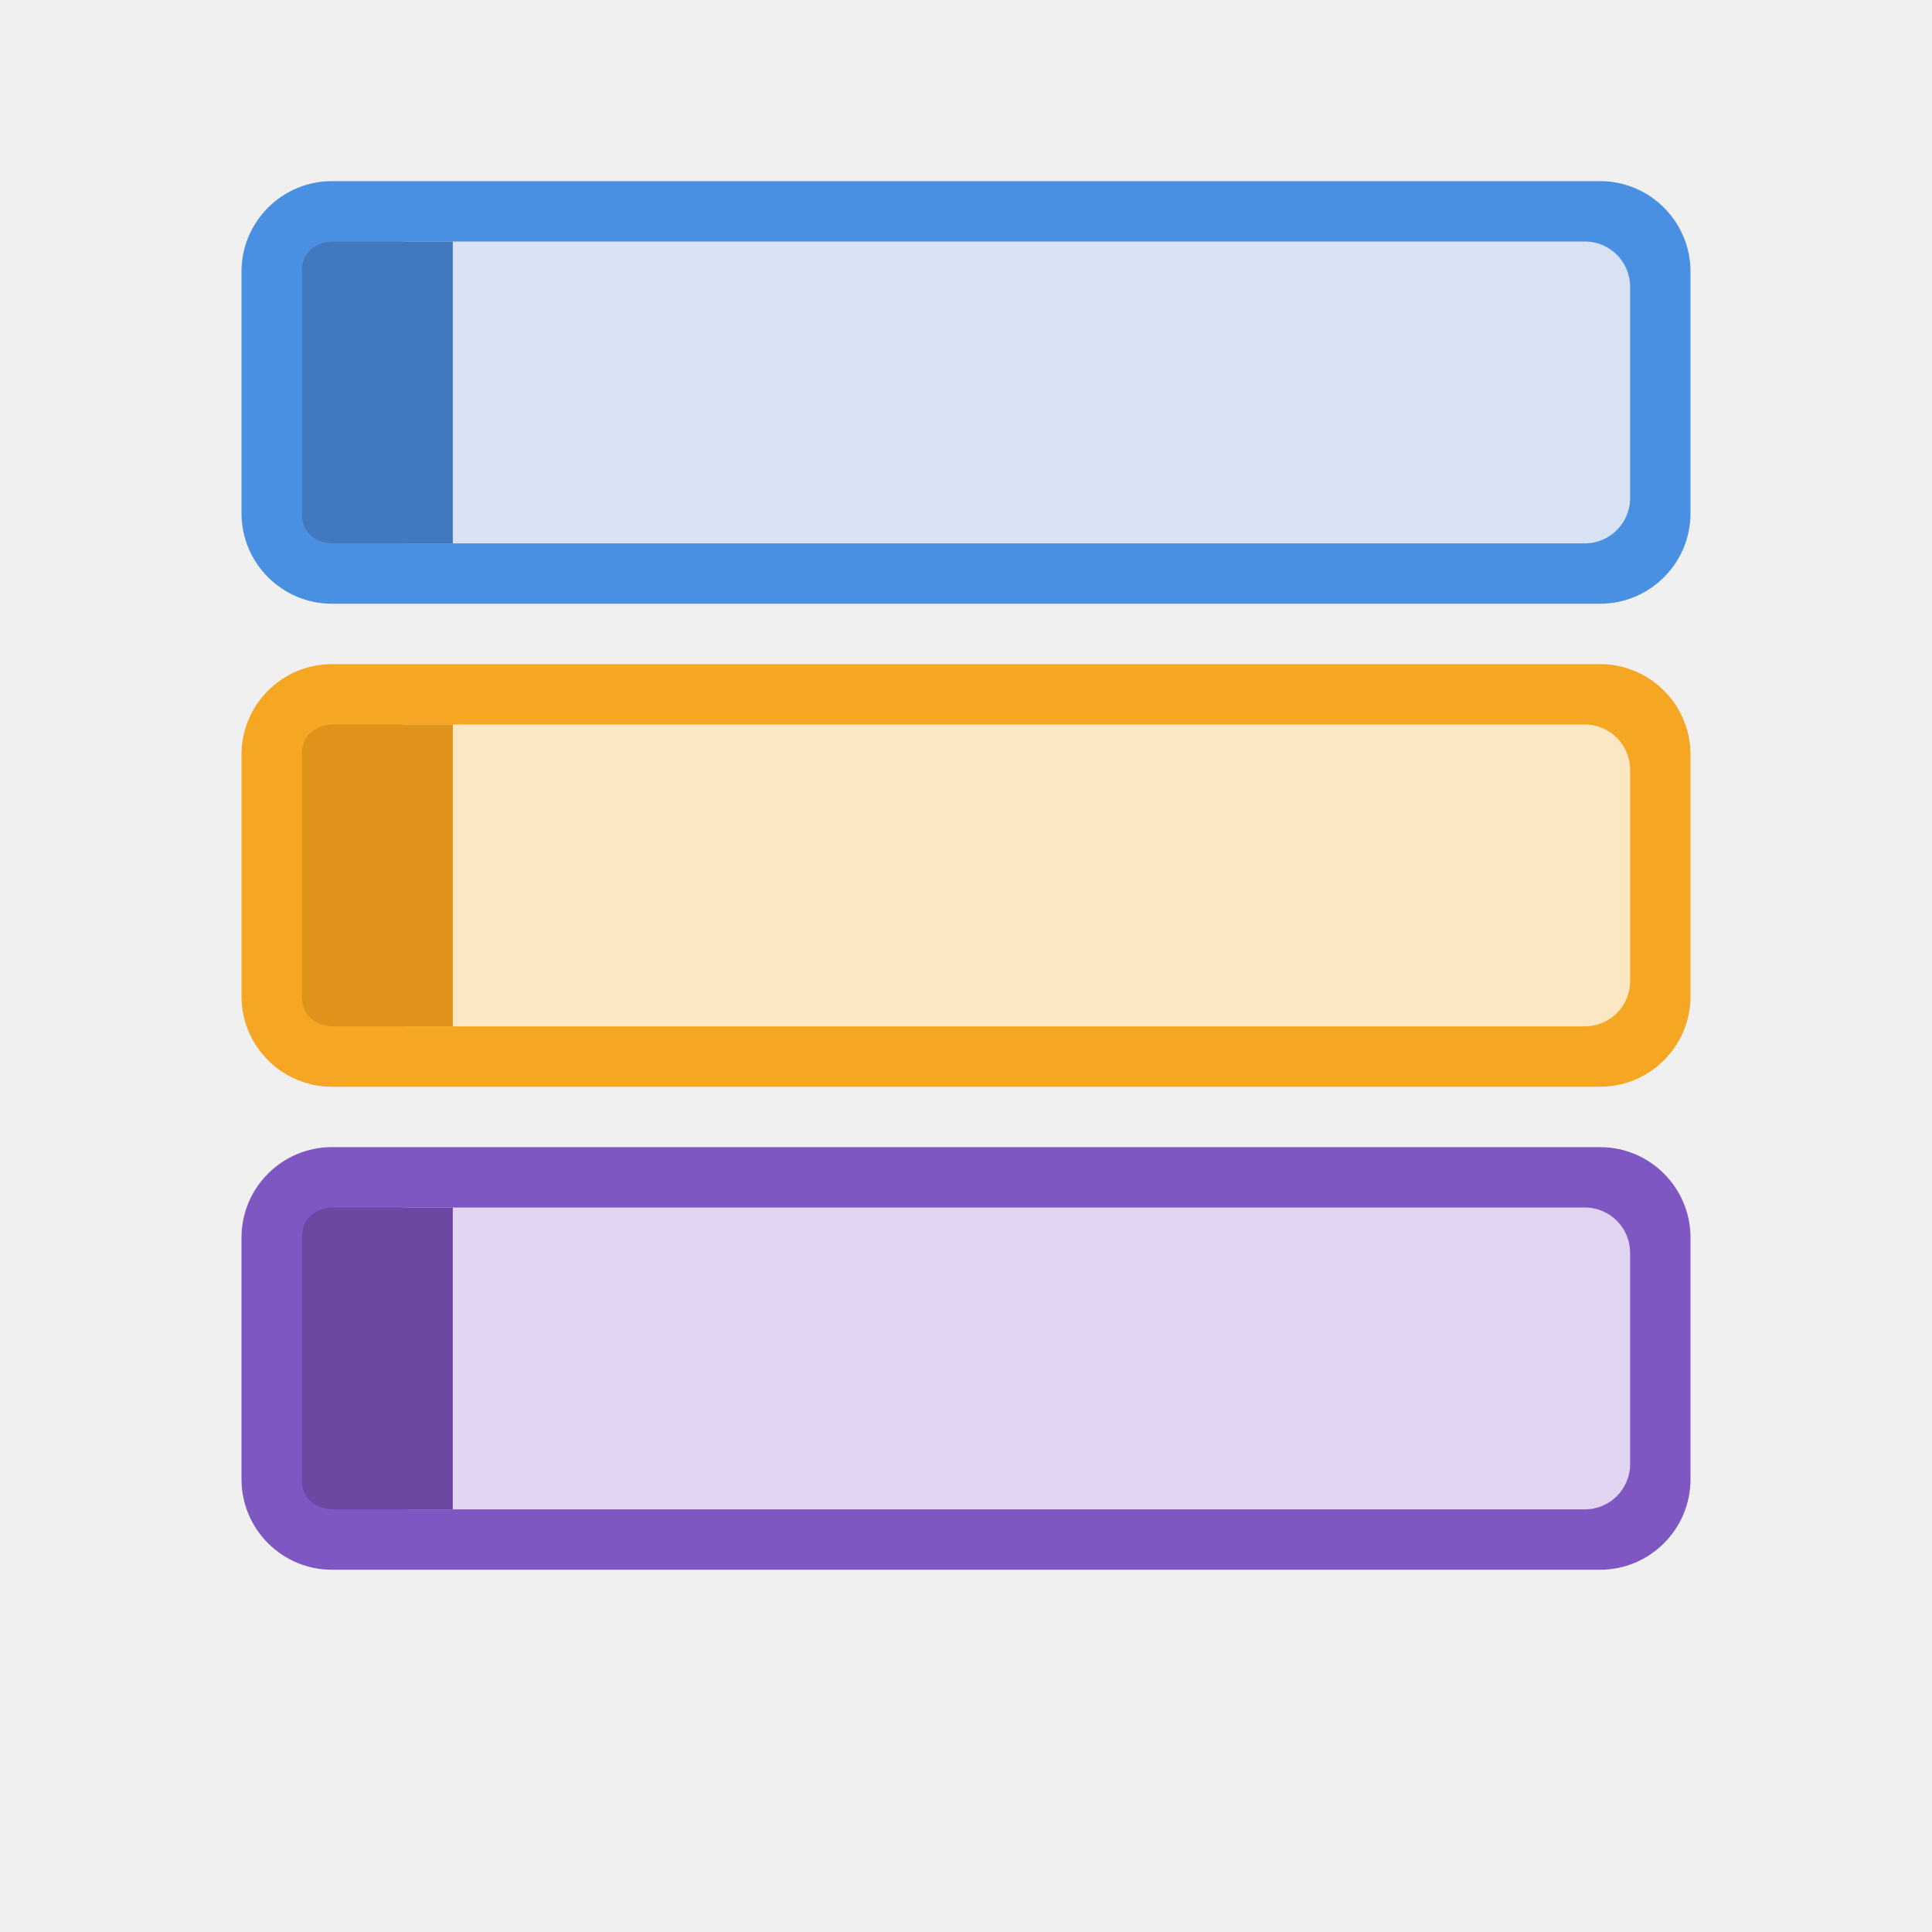
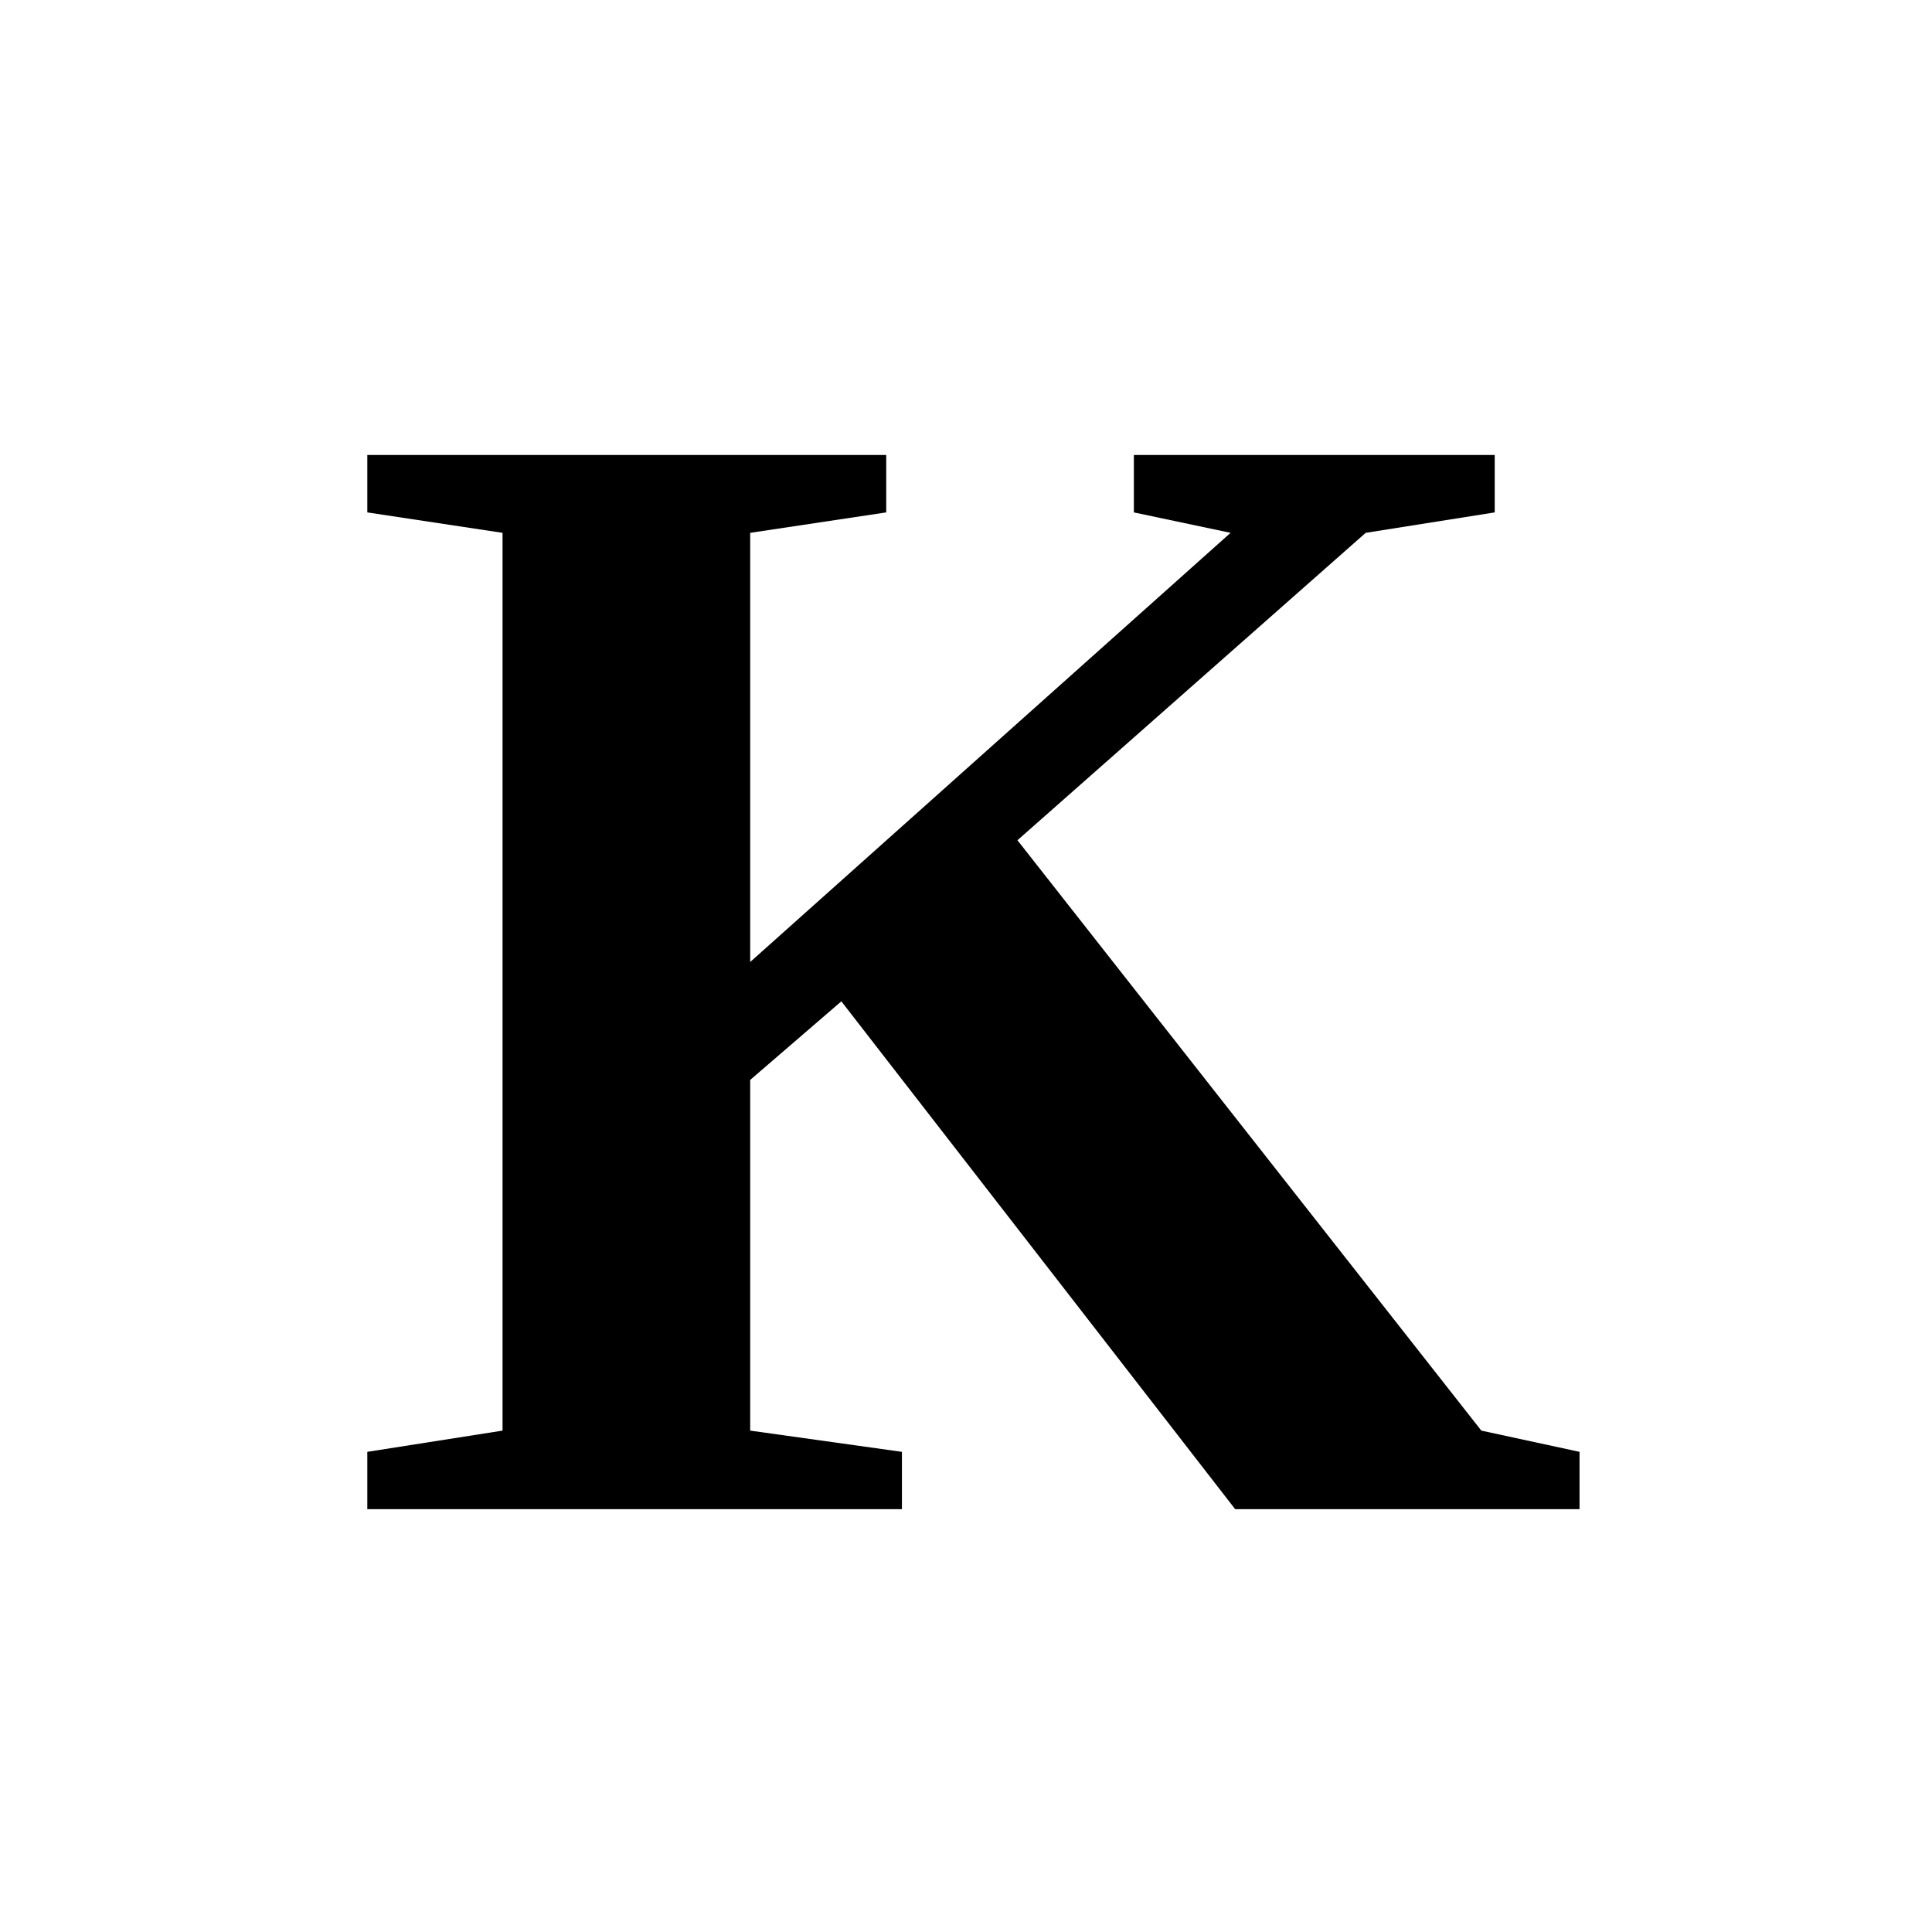
- <svg xmlns="http://www.w3.org/2000/svg" width="64" height="64" viewBox="0 0 64 64">
-   <g transform="translate(0, 38)">
-     <rect x="8" y="0" width="48" height="14" rx="3" fill="#7E57C2" />
-     <rect x="12" y="2" width="42" height="10" rx="1.5" fill="#E1D5F1" />
-     <path d="M11 2H15V12H11C11 12 10 12 10 11V3C10 2 11 2 11 2Z" fill="#6B49A3" />
-   </g>
-   <g transform="translate(0, 22)">
-     <rect x="8" y="0" width="48" height="14" rx="3" fill="#F5A623" />
-     <rect x="12" y="2" width="42" height="10" rx="1.5" fill="#FCE7C4" />
-     <path d="M11 2H15V12H11C11 12 10 12 10 11V3C10 2 11 2 11 2Z" fill="#E0931A" />
-   </g>
-   <g transform="translate(0, 6)">
-     <rect x="8" y="0" width="48" height="14" rx="3" fill="#4A90E2" />
-     <rect x="12" y="2" width="42" height="10" rx="1.5" fill="#D8E2F3" />
-     <path d="M11 2H15V12H11C11 12 10 12 10 11V3C10 2 11 2 11 2Z" fill="#4178BE" />
-   </g>
+ <svg xmlns="http://www.w3.org/2000/svg" width="300" height="300" viewBox="0 0 300 300">
+   <rect width="100%" height="100%" fill="white" />
+   <text x="50%" y="50%" dominant-baseline="central" text-anchor="middle" font-family="'Times New Roman', Times, serif" font-weight="bold" font-size="250" fill="black">
+     K
+   </text>
</svg>
